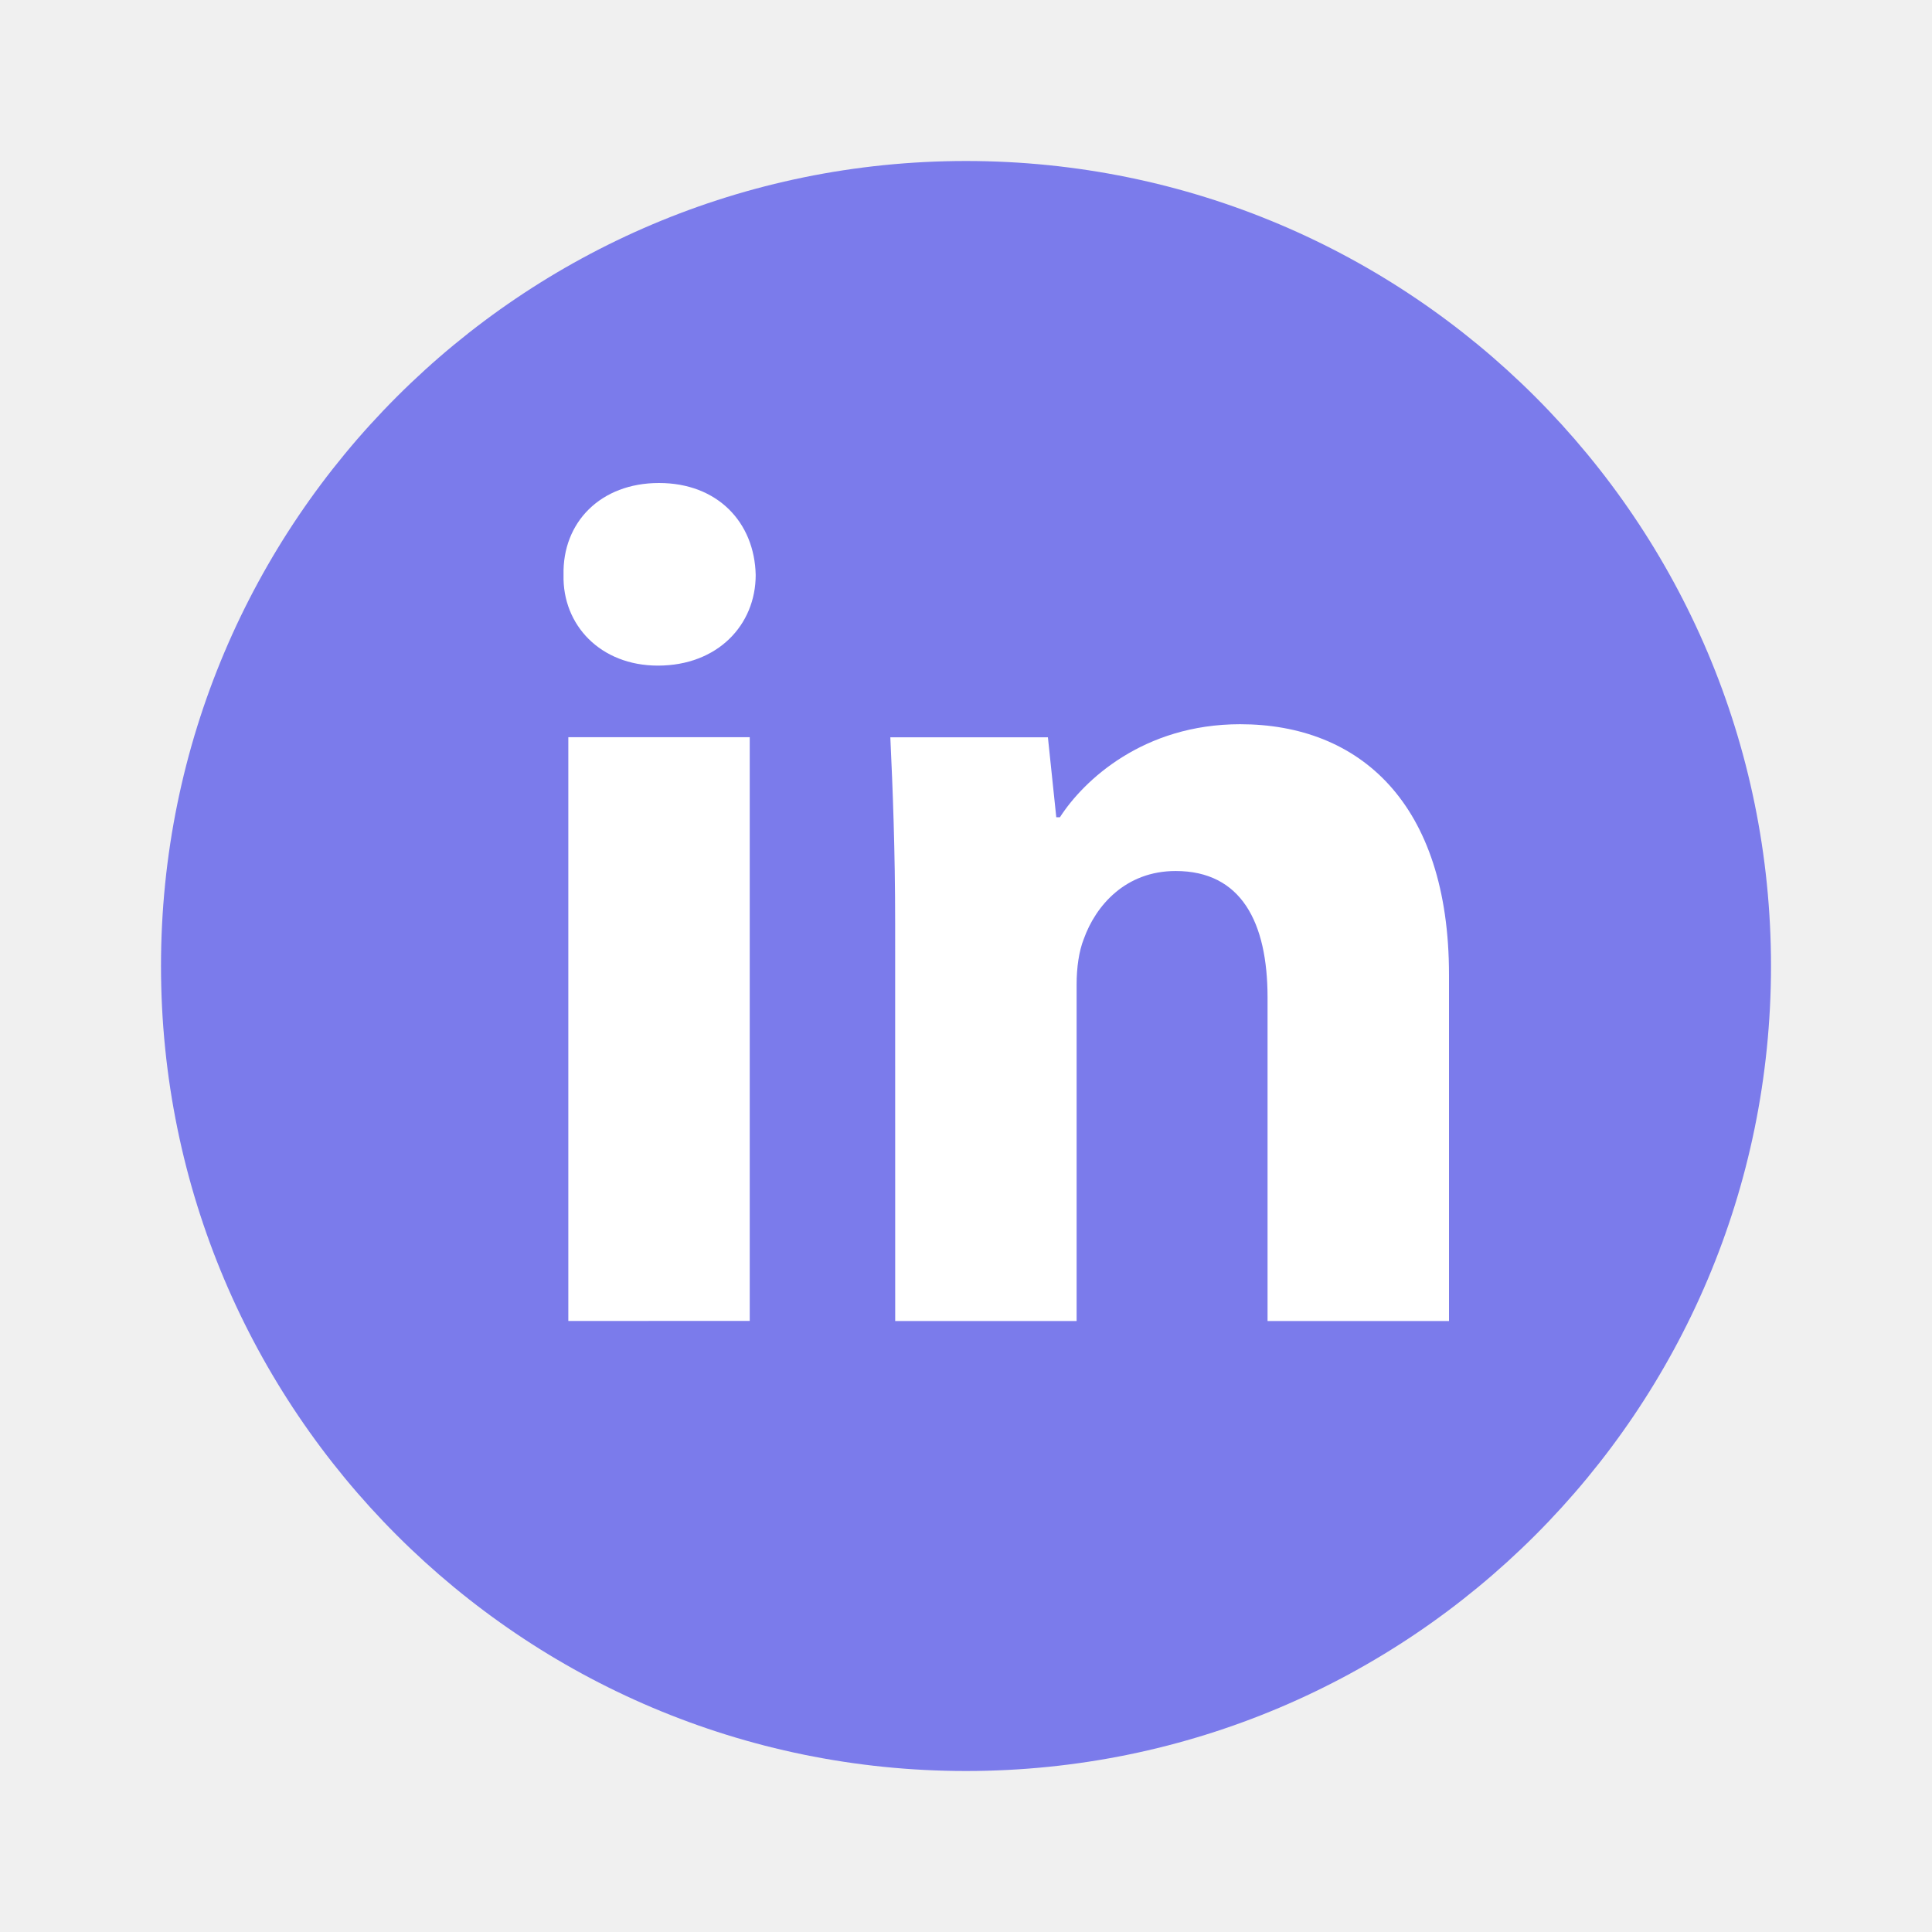
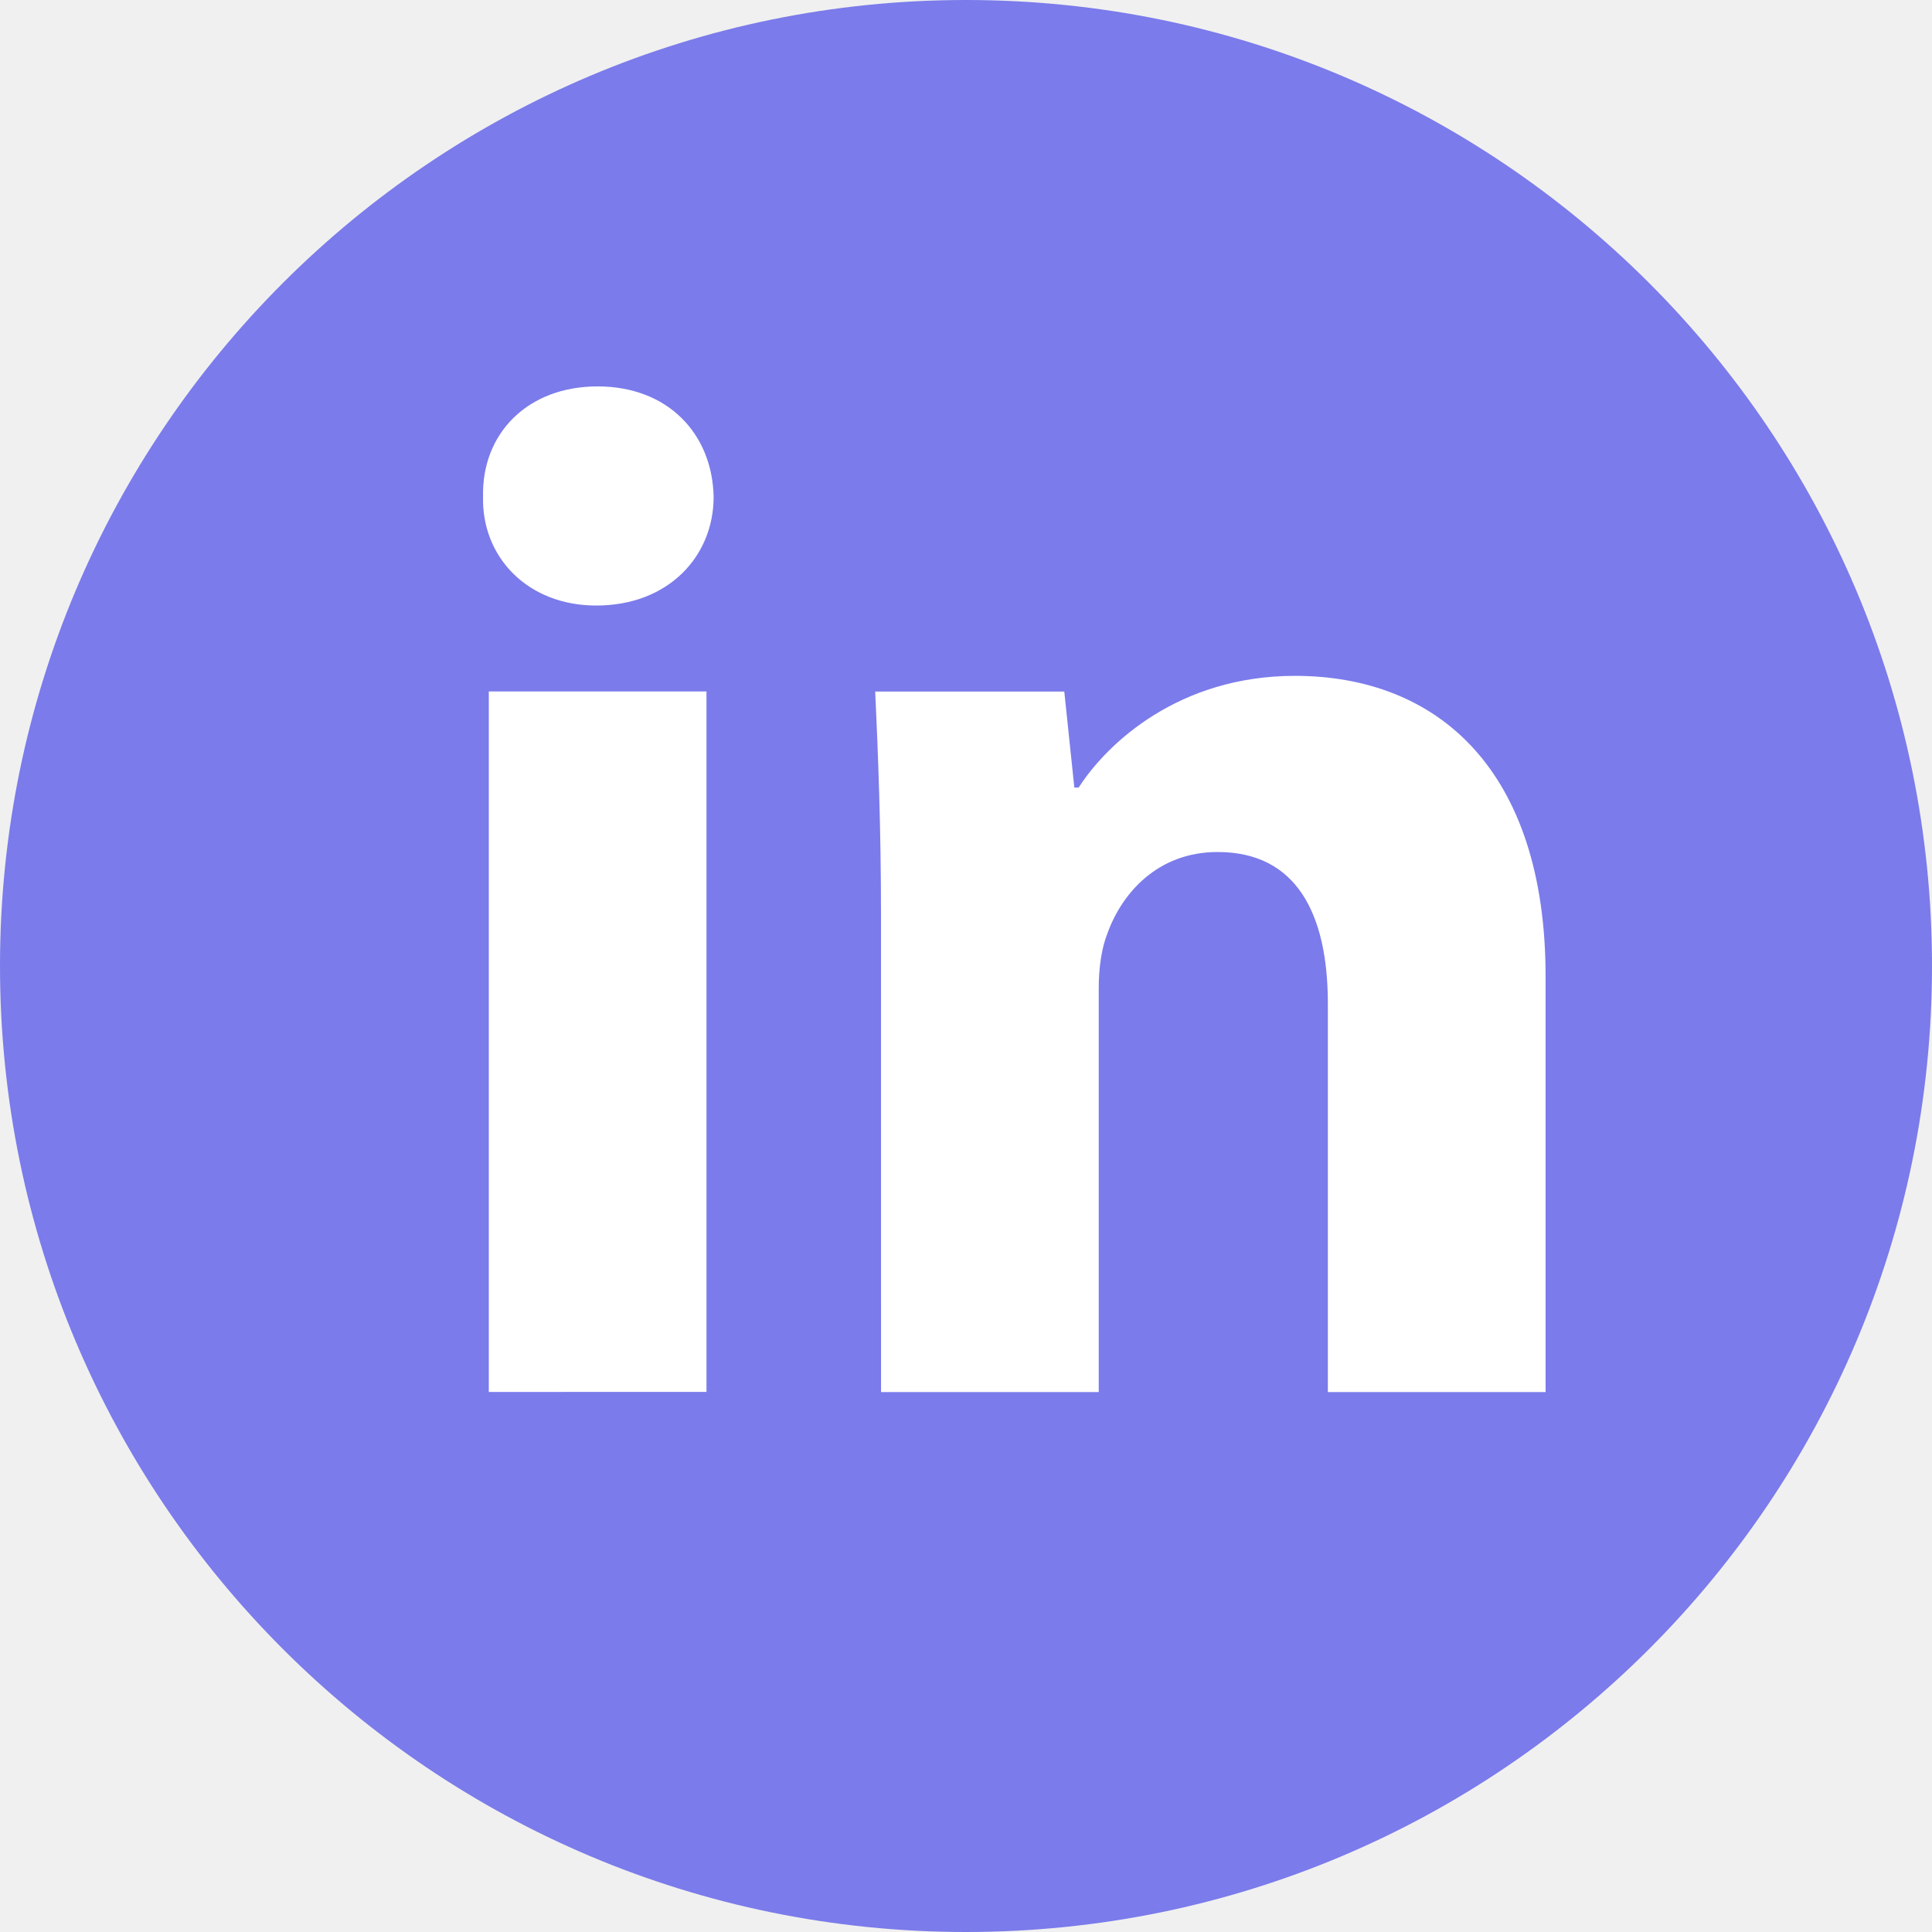
- <svg xmlns="http://www.w3.org/2000/svg" width="60" height="60" viewBox="0 0 48 48" fill="none">
-   <circle fill="#7b7beb" cx="24" cy="24" r="20" />
+ <svg xmlns="http://www.w3.org/2000/svg" width="64" height="64" fill="#7b7beb" viewBox="4 4 40 40">
+   <circle class="icon-path" cx="24" cy="24" r="20" />
  <path fill-rule="evenodd" clip-rule="evenodd" d="M18.775 14.284c0 1.245-.948 2.253-2.43 2.253-1.426 0-2.374-1.008-2.344-2.253-.03-1.306.918-2.284 2.372-2.284s2.373.978 2.402 2.284M14.12 32.819V18.316h4.507v14.502zm8.12-9.874c0-1.81-.06-3.352-.12-4.627h3.915l.208 1.987h.09c.592-.92 2.075-2.312 4.477-2.312 2.965 0 5.19 1.957 5.19 6.226v8.602h-4.508v-8.037c0-1.87-.652-3.144-2.283-3.144-1.246 0-1.987.86-2.283 1.69-.119.297-.178.711-.178 1.127v8.364h-4.507z" fill="#fff" />
</svg>
